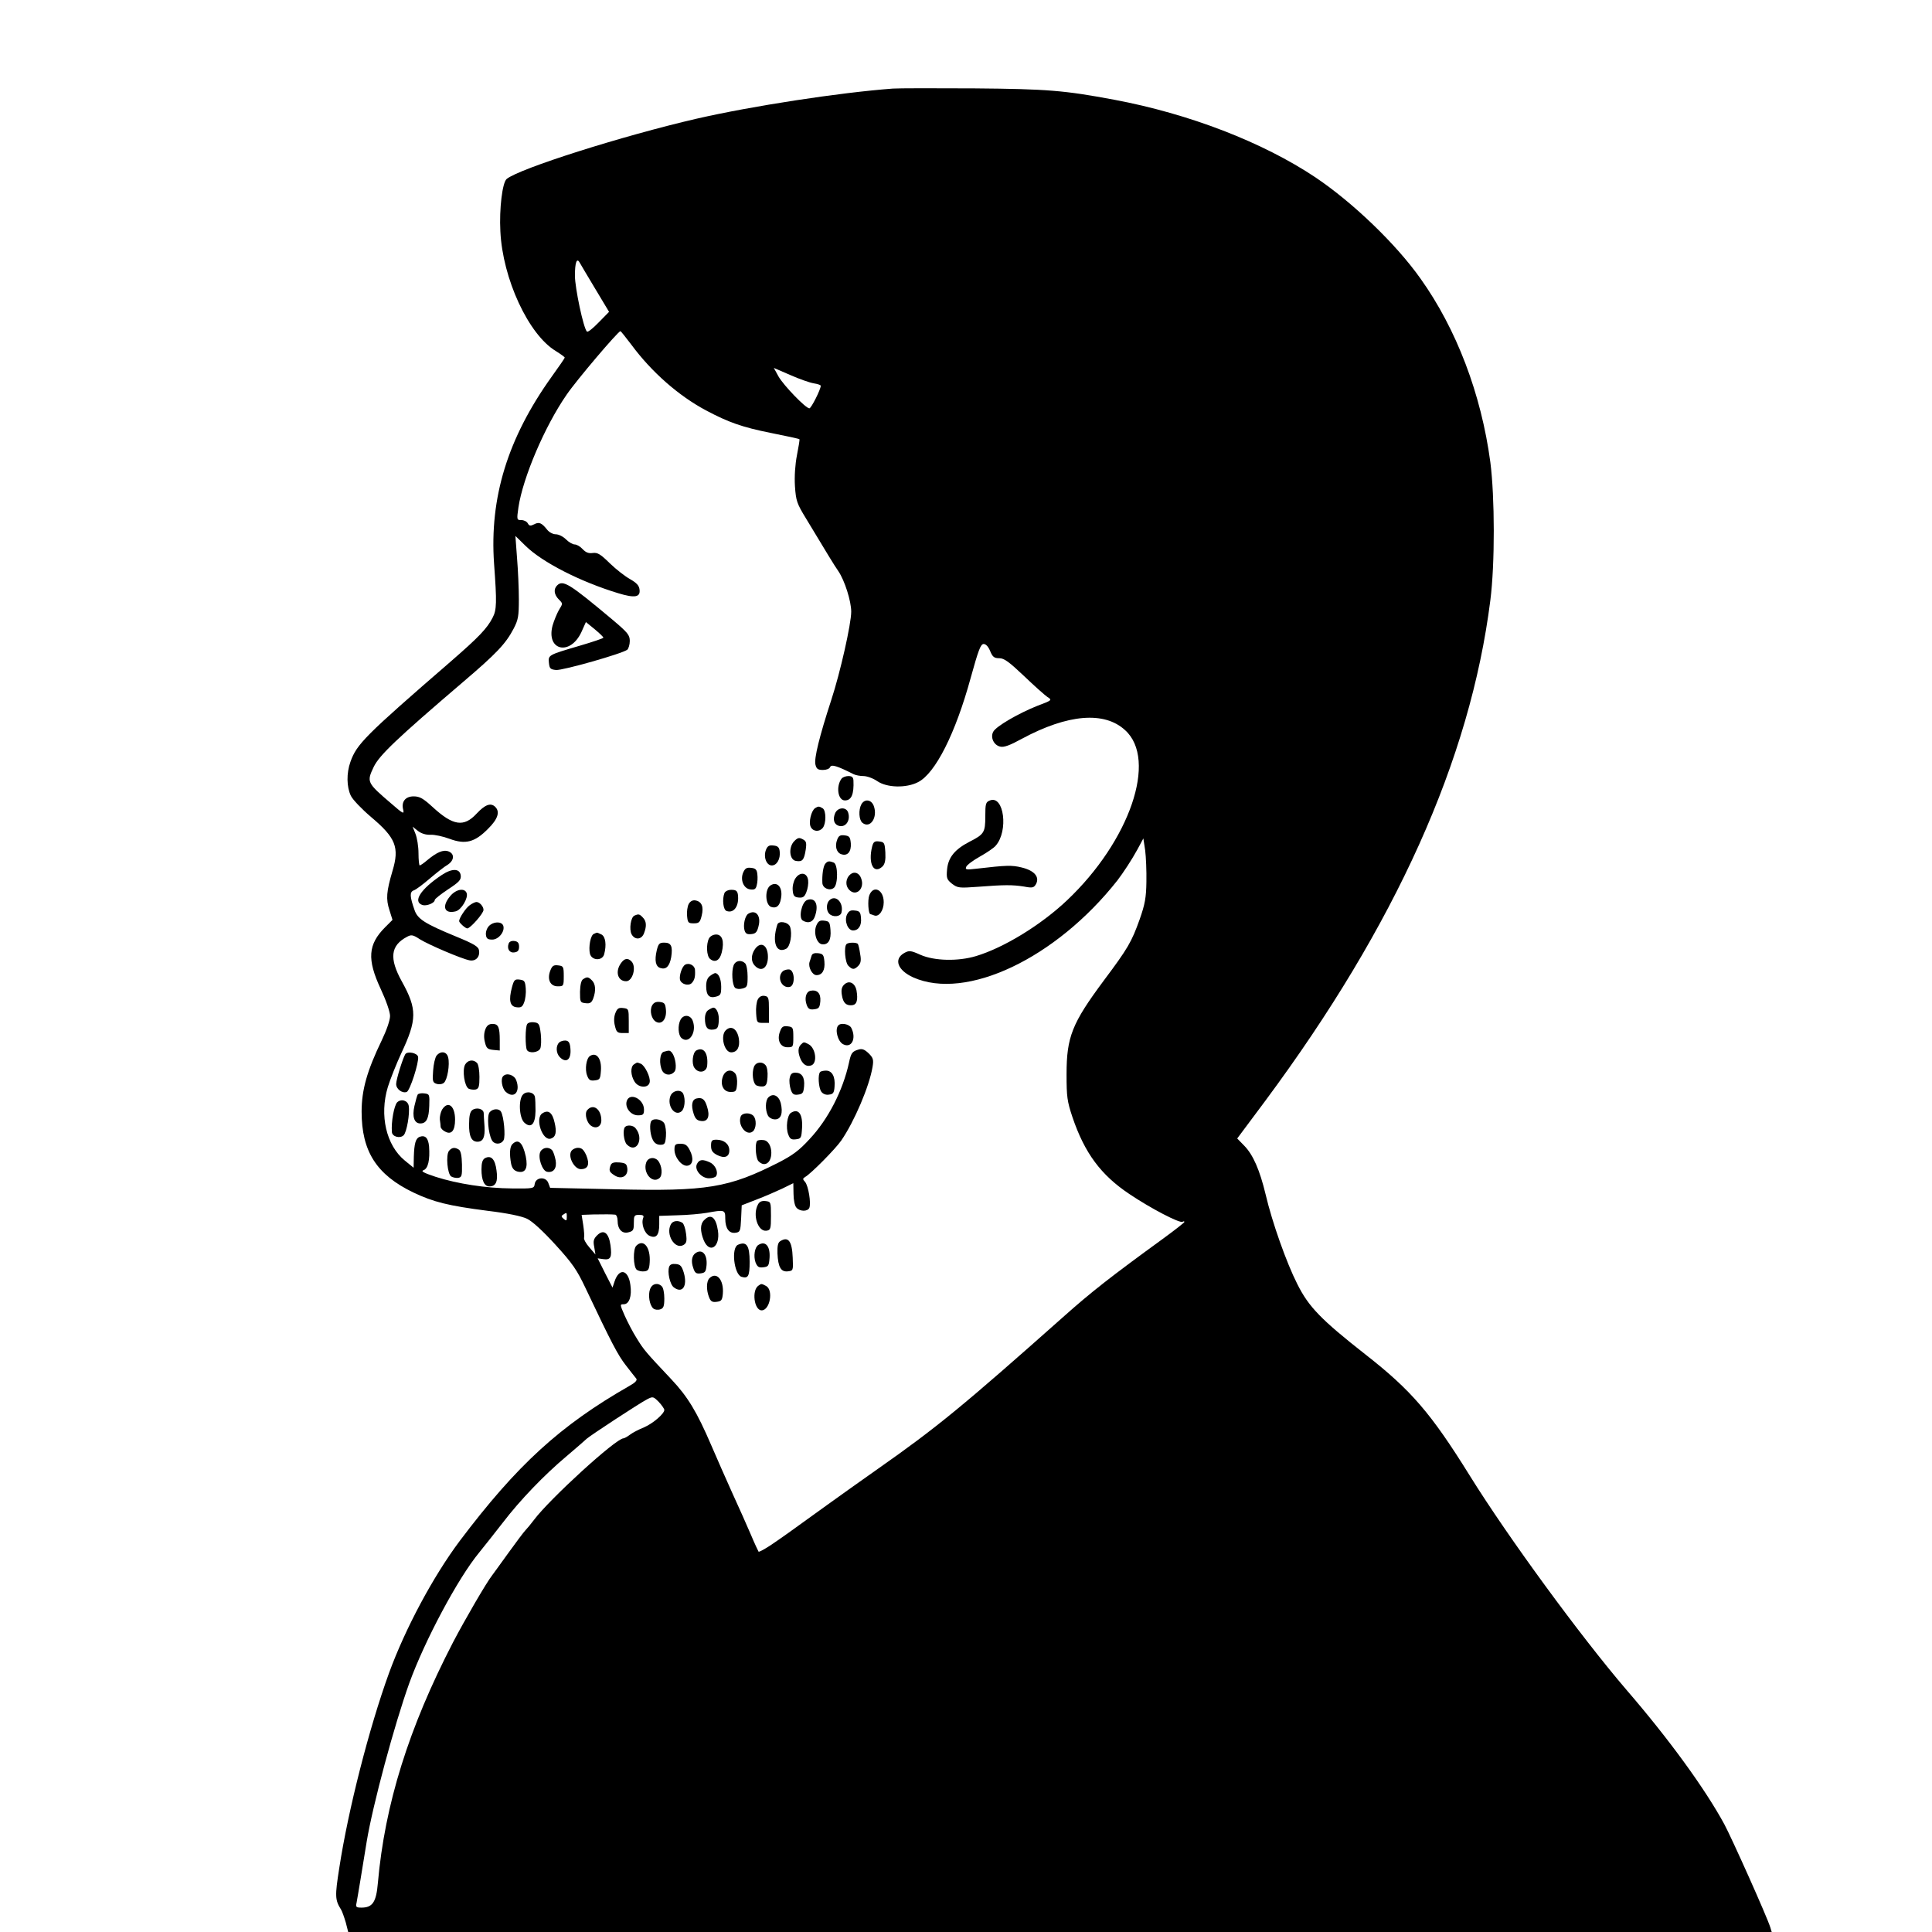
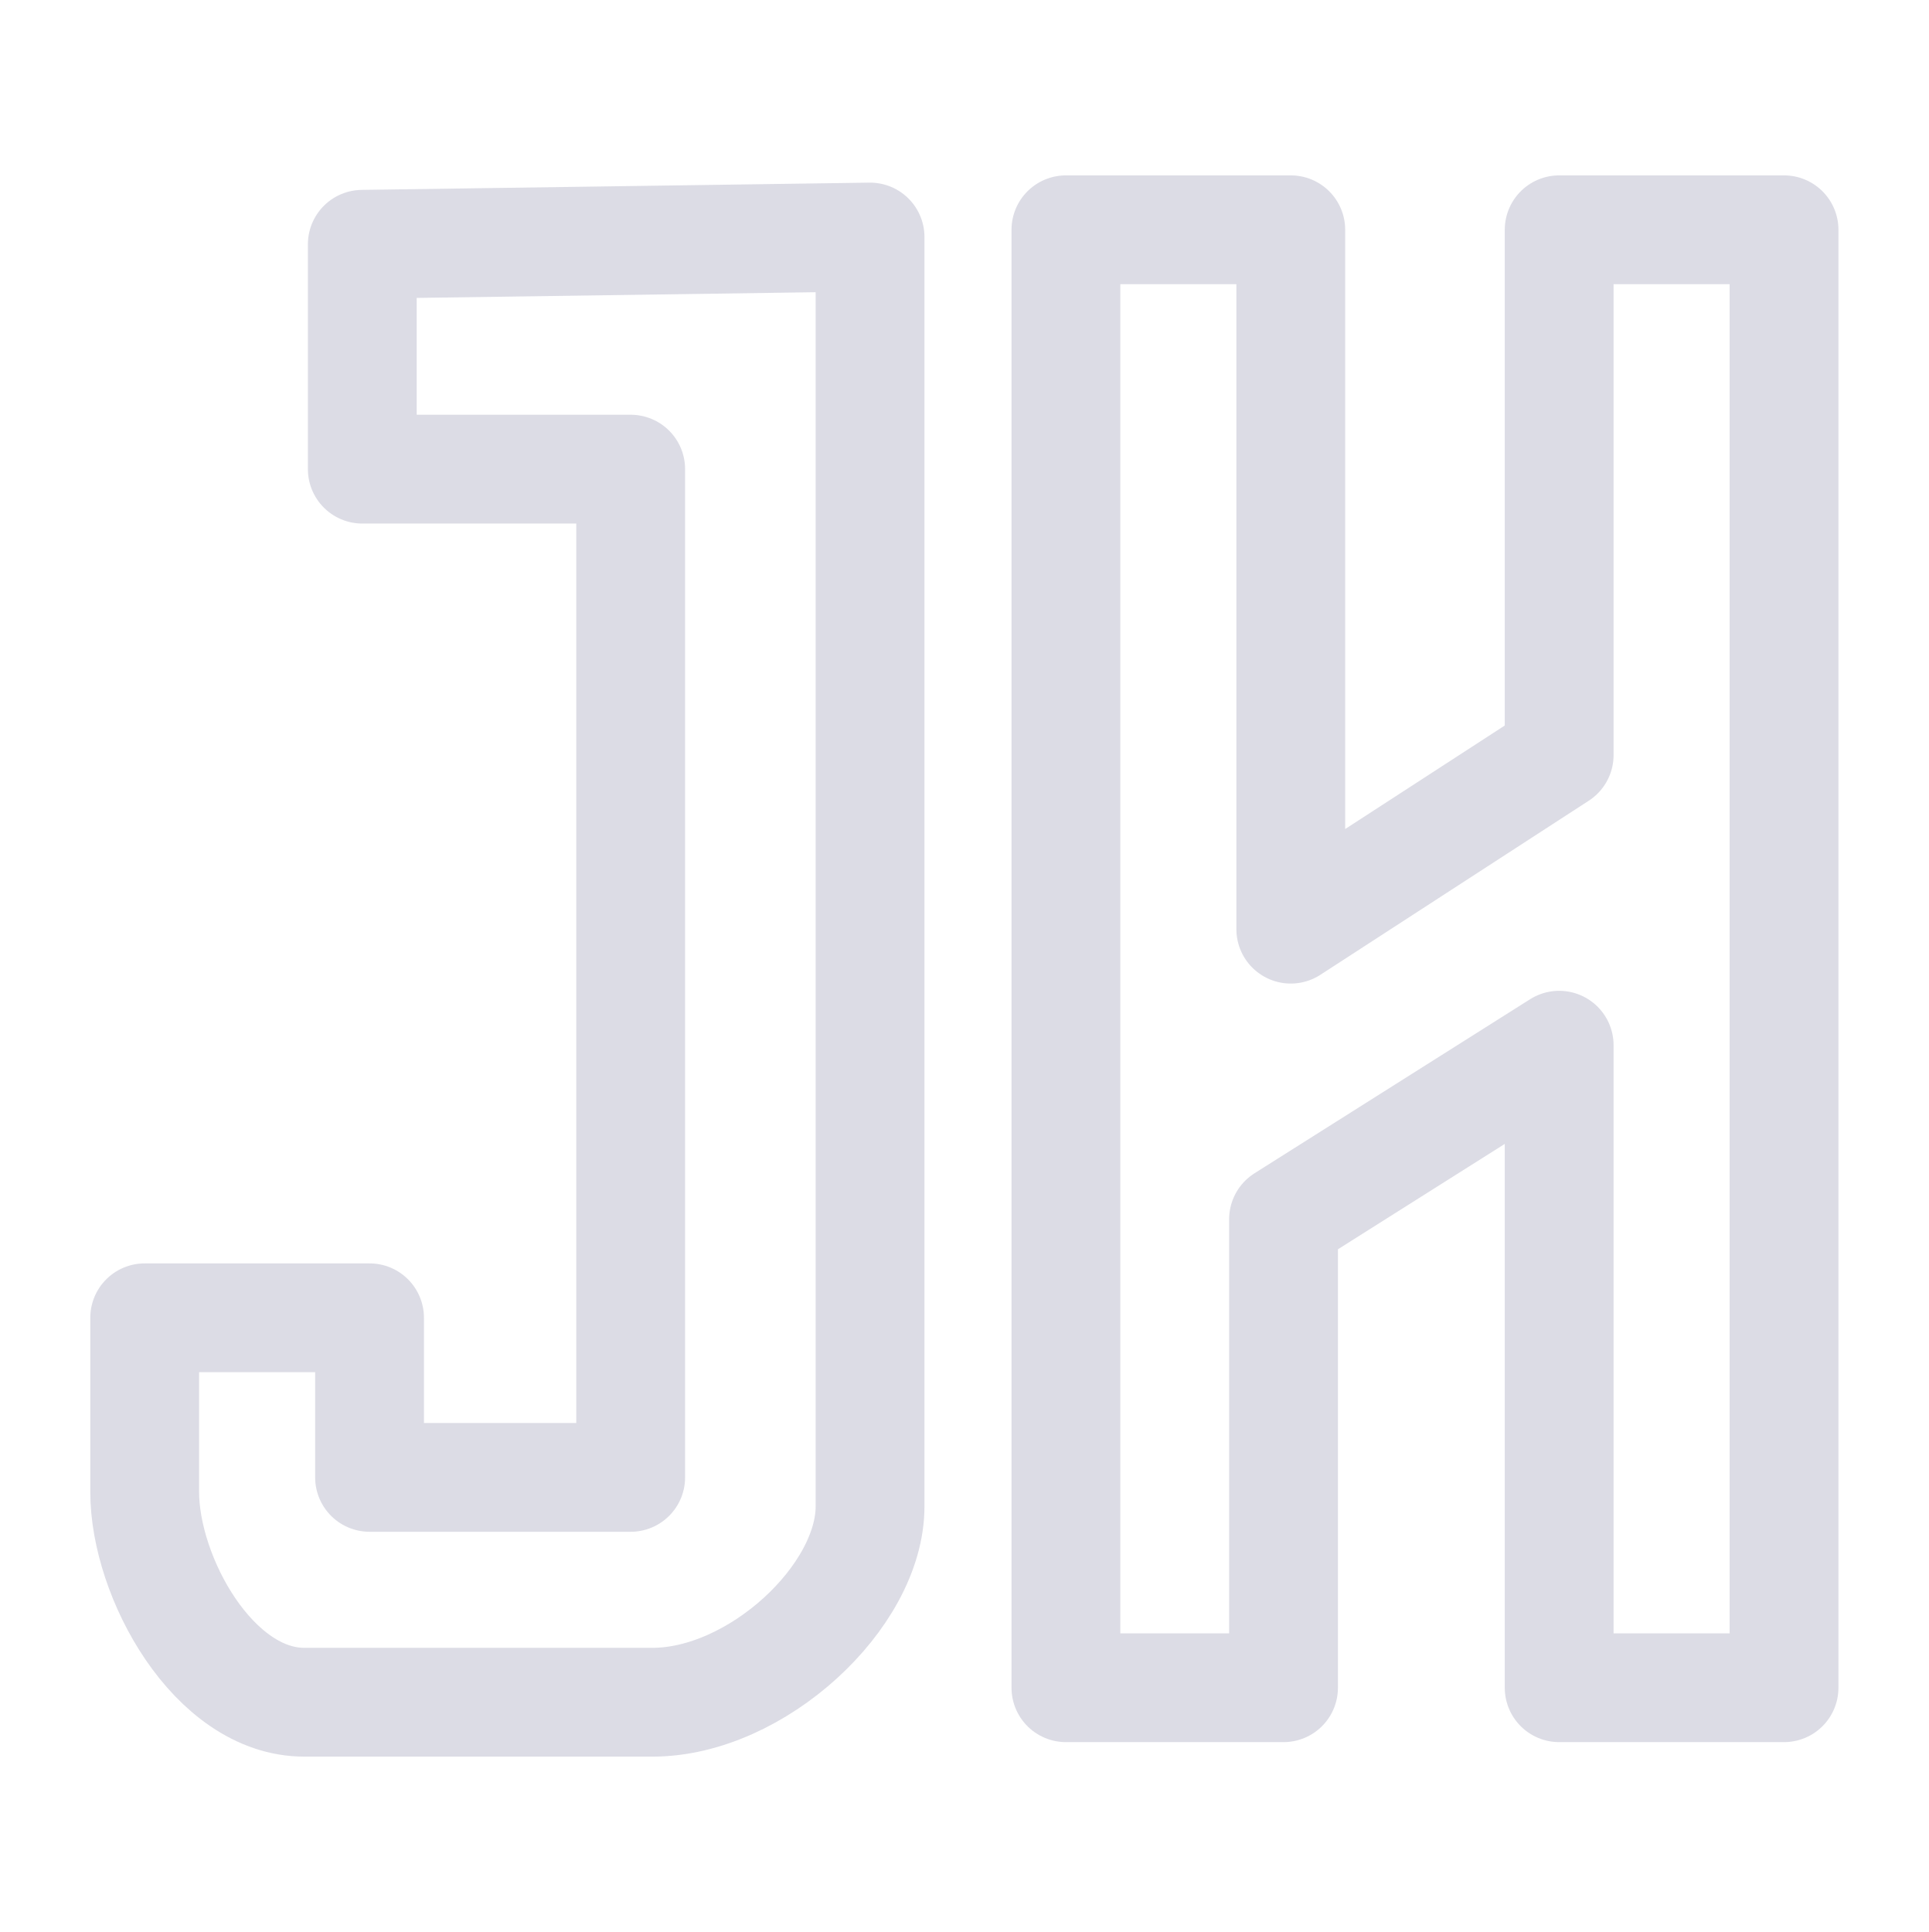
- <svg xmlns="http://www.w3.org/2000/svg" version="1.0" width="951pt" height="951pt" viewBox="0 0 951 951" preserveAspectRatio="xMidYMid meet">
-   <g transform="translate(0,951) scale(0.1,-0.1)" fill="#000000" stroke="none">
-     <path d="M4395 9074 c-266 -20 -694 -86 -965 -148 -364 -84 -875 -246 -936 -297 -21 -17 -37 -146 -31 -258 11 -232 138 -508 273 -589 24 -15 43 -29 44 -32 0 -3 -29 -45 -65 -95 -216 -302 -306 -595 -283 -920 14 -191 13 -227 -7 -265 -27 -53 -67 -95 -205 -215 -425 -368 -464 -408 -495 -495 -20 -56 -19 -123 2 -167 9 -19 54 -66 100 -105 121 -102 140 -149 105 -265 -30 -102 -33 -138 -15 -193 l15 -48 -36 -36 c-85 -85 -90 -158 -22 -304 27 -58 46 -113 46 -133 0 -21 -17 -70 -41 -120 -72 -149 -99 -244 -99 -351 0 -196 74 -311 255 -398 99 -47 171 -65 365 -90 99 -12 166 -26 194 -39 27 -13 79 -61 141 -129 83 -91 105 -123 147 -212 128 -270 159 -330 199 -381 23 -30 46 -59 51 -65 6 -8 -5 -20 -34 -36 -341 -195 -553 -389 -835 -763 -131 -175 -268 -431 -348 -650 -98 -270 -201 -673 -245 -960 -22 -140 -21 -157 9 -205 5 -8 15 -36 23 -63 l12 -47 3504 0 3503 0 -7 23 c-16 52 -189 438 -226 507 -95 175 -273 420 -482 662 -227 265 -582 750 -771 1054 -192 309 -289 421 -514 597 -219 172 -279 234 -335 346 -53 104 -124 304 -156 441 -29 121 -62 196 -105 240 l-35 36 138 185 c642 865 1009 1680 1108 2464 23 180 22 509 0 680 -45 336 -167 656 -344 904 -121 171 -334 375 -517 498 -259 173 -622 313 -990 382 -246 46 -329 53 -690 56 -192 1 -372 1 -400 -1z m-1466 -984 l69 -115 -51 -52 c-28 -29 -54 -50 -58 -45 -17 16 -59 215 -59 275 0 64 9 90 23 65 4 -7 38 -65 76 -128z m179 -277 c99 -134 232 -251 367 -323 111 -59 179 -83 319 -111 76 -15 140 -29 141 -31 2 -2 -4 -37 -12 -78 -9 -46 -13 -105 -10 -153 5 -72 9 -85 55 -160 111 -184 135 -224 159 -259 31 -46 63 -147 63 -199 0 -60 -54 -300 -98 -434 -58 -178 -86 -290 -78 -319 5 -21 12 -26 37 -26 17 0 32 6 35 14 6 15 35 6 116 -35 10 -5 32 -9 48 -9 17 0 48 -11 68 -25 48 -33 143 -35 201 -5 85 43 184 239 259 513 38 137 49 167 64 167 11 0 23 -13 32 -35 12 -29 20 -35 45 -35 24 0 48 -18 121 -87 51 -49 103 -95 116 -104 24 -15 23 -16 -49 -43 -93 -37 -204 -101 -218 -128 -15 -28 3 -66 34 -73 18 -5 48 6 108 39 225 121 405 136 507 42 161 -145 23 -546 -286 -838 -129 -122 -311 -233 -447 -274 -89 -27 -206 -24 -274 6 -49 22 -56 22 -80 9 -53 -30 -33 -85 44 -120 261 -116 702 93 1005 477 29 38 70 100 99 153 l29 54 9 -59 c4 -32 7 -102 6 -154 -1 -78 -7 -111 -33 -185 -40 -112 -58 -143 -177 -302 -156 -210 -183 -277 -183 -461 0 -111 3 -133 29 -211 60 -177 140 -285 281 -379 104 -70 248 -145 261 -136 5 3 9 3 9 -1 0 -3 -46 -39 -102 -80 -264 -192 -357 -265 -495 -388 -492 -437 -622 -544 -910 -746 -81 -57 -192 -136 -246 -175 -192 -139 -233 -168 -285 -203 -29 -19 -55 -33 -58 -31 -2 3 -20 41 -38 84 -19 44 -59 135 -91 204 -31 69 -78 175 -104 236 -70 163 -115 238 -195 323 -127 135 -136 145 -171 202 -20 31 -46 82 -60 113 -24 55 -24 56 -5 56 27 0 41 39 33 95 -10 76 -55 86 -78 17 l-10 -30 -37 72 -36 72 28 -4 c36 -5 43 9 35 69 -9 62 -34 80 -66 48 -17 -17 -20 -28 -14 -57 l6 -37 -30 35 c-17 19 -28 40 -26 47 2 7 0 35 -4 62 l-8 51 56 2 c60 1 89 1 109 -1 6 0 12 -14 12 -29 0 -43 22 -66 53 -58 24 6 27 11 27 46 0 36 2 40 26 40 19 0 25 -4 20 -15 -11 -29 6 -76 31 -88 33 -15 48 3 48 56 l0 42 90 3 c50 1 114 7 144 12 88 16 91 15 91 -28 0 -49 19 -75 51 -70 22 3 24 8 27 69 l3 66 72 28 c40 15 97 40 127 54 l55 27 1 -53 c0 -28 6 -59 14 -67 16 -20 56 -21 64 -1 9 24 -5 108 -21 127 -13 14 -12 17 1 25 28 16 148 137 177 179 64 93 138 266 154 362 6 36 3 45 -19 67 -20 19 -32 24 -49 19 -32 -9 -38 -17 -48 -65 -30 -137 -102 -278 -194 -376 -51 -56 -84 -80 -152 -115 -246 -125 -352 -143 -806 -132 l-319 7 -9 24 c-12 33 -62 29 -67 -5 -3 -22 -6 -23 -110 -22 -131 1 -270 23 -377 57 -60 20 -75 28 -60 33 22 8 32 50 27 117 -4 42 -19 57 -47 47 -19 -8 -26 -33 -28 -98 l-1 -54 -43 35 c-92 75 -126 223 -84 362 12 39 42 114 66 166 78 166 79 217 3 354 -63 114 -56 177 26 220 20 11 29 10 62 -12 45 -28 207 -97 245 -104 30 -6 52 16 47 48 -2 19 -23 32 -113 69 -153 63 -189 86 -204 129 -24 68 -25 90 -5 98 11 3 46 30 79 58 33 28 72 59 88 68 33 21 36 54 5 66 -26 10 -58 -4 -106 -44 -16 -14 -33 -25 -36 -25 -3 0 -6 27 -6 60 0 33 -7 76 -15 96 l-14 35 26 -21 c17 -13 39 -20 62 -19 20 1 62 -8 94 -20 78 -29 124 -17 189 49 49 48 60 84 36 108 -22 22 -50 12 -92 -33 -63 -68 -116 -60 -217 33 -46 42 -63 52 -93 52 -41 0 -62 -27 -51 -67 5 -22 -2 -18 -56 29 -124 106 -125 108 -89 184 28 57 114 139 437 415 168 143 212 190 251 264 23 44 26 62 26 145 0 52 -4 144 -9 204 l-8 108 49 -48 c82 -81 269 -177 457 -234 82 -25 110 -20 105 18 -2 20 -15 33 -46 51 -24 13 -69 48 -100 78 -46 45 -60 54 -84 51 -20 -3 -34 2 -50 19 -12 13 -29 23 -39 23 -10 0 -29 11 -43 25 -14 14 -36 25 -50 25 -14 0 -33 10 -43 23 -27 34 -40 39 -64 26 -18 -9 -24 -8 -31 5 -5 9 -19 16 -32 16 -22 0 -23 1 -14 63 22 146 129 398 237 554 49 72 254 313 265 313 2 0 26 -30 54 -67z m898 -190 c19 -3 34 -8 34 -12 0 -18 -47 -111 -56 -111 -18 0 -127 113 -152 157 l-23 42 81 -35 c45 -20 97 -38 116 -41z m-1216 -4104 c0 -18 -2 -20 -15 -9 -13 11 -13 15 -3 21 18 12 18 12 18 -12z m480 -949 c0 -19 -56 -67 -100 -86 -25 -10 -56 -26 -69 -36 -13 -10 -28 -18 -32 -18 -37 0 -364 -299 -441 -402 -15 -20 -34 -43 -42 -51 -8 -8 -46 -59 -85 -113 -39 -55 -75 -103 -79 -109 -27 -34 -134 -218 -192 -329 -218 -421 -336 -798 -370 -1185 -8 -94 -26 -121 -81 -121 -25 0 -29 3 -24 23 2 12 11 62 19 112 8 50 22 135 31 190 30 181 136 575 210 781 76 209 239 515 343 641 26 32 79 99 117 148 85 111 203 234 315 328 47 40 91 78 98 85 19 17 260 175 297 194 29 15 31 14 58 -13 15 -16 27 -34 27 -39z" />
-     <path d="M2742 6628 c-18 -18 -15 -45 9 -69 20 -20 20 -20 0 -52 -10 -18 -24 -52 -31 -76 -33 -124 87 -151 142 -32 l22 49 43 -35 c24 -20 43 -38 43 -42 0 -3 -53 -21 -118 -40 -153 -45 -154 -45 -150 -84 3 -28 7 -32 35 -35 32 -3 328 81 351 100 6 6 12 25 12 43 0 29 -10 41 -82 102 -217 182 -247 200 -276 171z" />
-     <path d="M4143 5678 c-29 -38 -19 -108 16 -108 32 0 45 30 42 98 -1 16 -7 22 -25 22 -13 0 -28 -6 -33 -12z" />
-     <path d="M4873 5570 c-21 -8 -23 -16 -23 -79 0 -79 -6 -88 -79 -125 -71 -37 -103 -76 -109 -134 -4 -44 -2 -51 24 -72 28 -21 34 -22 129 -15 129 10 169 10 226 1 42 -8 48 -6 59 13 18 35 -9 66 -71 81 -49 12 -75 11 -222 -6 -50 -6 -57 -5 -51 9 3 9 34 32 68 51 34 19 69 43 77 53 64 72 41 250 -28 223z" />
-     <path d="M4240 5551 c-15 -28 -12 -77 5 -91 38 -31 77 26 56 83 -12 32 -45 36 -61 8z" />
-     <path d="M4012 5532 c-19 -13 -33 -71 -21 -93 12 -23 42 -25 59 -4 17 21 17 84 0 96 -18 11 -22 11 -38 1z" />
-     <path d="M4110 5505 c-11 -28 -5 -51 16 -59 34 -13 62 23 49 64 -9 30 -53 27 -65 -5z" />
-     <path d="M4121 5377 c-13 -33 -3 -65 21 -72 30 -10 49 13 46 54 -3 31 -7 36 -30 39 -22 3 -30 -2 -37 -21z" />
-     <path d="M3910 5370 c-30 -30 -25 -94 9 -98 31 -5 39 5 47 55 5 35 3 43 -15 52 -17 9 -24 8 -41 -9z" />
-     <path d="M4293 5343 c-21 -84 8 -140 52 -97 11 12 15 31 13 68 -3 47 -5 51 -30 54 -23 3 -29 -2 -35 -25z" />
-     <path d="M3770 5326 c-13 -35 3 -76 29 -76 25 0 43 32 39 68 -2 21 -9 28 -30 30 -22 3 -30 -2 -38 -22z" />
-     <path d="M4062 5258 c-10 -13 -16 -55 -14 -95 2 -26 37 -40 57 -23 21 18 20 116 -1 124 -23 9 -30 8 -42 -6z" />
-     <path d="M3659 5217 c-17 -37 1 -81 34 -85 21 -3 28 2 32 21 4 14 5 38 3 53 -2 23 -9 30 -30 32 -22 3 -30 -2 -39 -21z" />
-     <path d="M2173 5202 c-103 -69 -143 -131 -93 -147 20 -6 60 10 60 25 0 5 29 28 65 52 55 36 65 47 63 68 -4 36 -43 37 -95 2z" />
-     <path d="M4187 5207 c-25 -20 -28 -56 -6 -78 34 -34 77 8 58 57 -9 27 -33 36 -52 21z" />
-     <path d="M3915 5186 c-9 -14 -15 -39 -13 -58 2 -27 8 -34 29 -36 21 -2 29 3 38 26 7 17 11 43 9 58 -4 39 -40 45 -63 10z" />
-     <path d="M3793 5152 c-29 -18 -27 -94 2 -106 26 -9 43 4 49 40 11 53 -16 88 -51 66z" />
-     <path d="M2216 5099 c-43 -51 -29 -89 27 -75 28 7 63 66 54 90 -10 27 -53 19 -81 -15z" />
-     <path d="M3566 5114 c-12 -31 -6 -82 10 -88 37 -14 64 26 56 82 -3 17 -10 22 -32 22 -16 0 -30 -7 -34 -16z" />
-     <path d="M4279 5103 c-9 -24 -5 -93 6 -93 2 0 10 -3 18 -6 23 -9 47 24 47 65 0 62 -51 86 -71 34z" />
-     <path d="M3973 5080 c-27 -11 -43 -87 -22 -101 26 -16 49 -9 59 17 22 58 5 99 -37 84z" />
-     <path d="M4082 5078 c-15 -15 -16 -50 0 -66 18 -18 55 -15 60 6 12 49 -29 91 -60 60z" />
-     <path d="M3390 5060 c-6 -11 -10 -38 -8 -58 3 -34 6 -37 33 -37 26 0 31 5 39 38 11 44 0 70 -32 75 -13 2 -25 -5 -32 -18z" />
-     <path d="M2312 5054 c-19 -13 -52 -63 -52 -78 0 -8 31 -36 40 -36 15 0 80 74 80 91 0 17 -19 39 -35 39 -6 0 -21 -7 -33 -16z" />
-     <path d="M4169 5008 c-14 -31 4 -78 30 -78 27 0 43 24 39 62 -2 28 -7 34 -30 36 -21 3 -30 -2 -39 -20z" />
-     <path d="M3683 5012 c-16 -10 -26 -56 -18 -82 5 -16 13 -20 33 -18 22 2 29 10 36 40 13 51 -14 83 -51 60z" />
-     <path d="M3123 5003 c-18 -7 -27 -67 -14 -92 16 -29 49 -27 61 5 14 36 12 60 -6 78 -16 17 -21 18 -41 9z" />
-     <path d="M4019 4956 c-16 -35 0 -90 27 -94 31 -4 46 21 42 70 -3 39 -6 43 -30 46 -22 3 -30 -2 -39 -22z" />
-     <path d="M2406 4951 c-10 -11 -16 -30 -14 -43 2 -18 9 -23 31 -23 32 0 64 41 54 69 -9 22 -50 20 -71 -3z" />
-     <path d="M3826 4958 c-27 -86 -5 -144 44 -118 20 11 31 73 19 108 -9 24 -57 32 -63 10z" />
-     <path d="M2923 4913 c-16 -6 -27 -65 -19 -98 9 -34 61 -36 70 -2 12 45 7 86 -13 97 -11 5 -21 10 -23 9 -2 0 -8 -3 -15 -6z" />
-     <path d="M3490 4891 c-15 -29 -12 -87 5 -101 25 -21 49 -7 58 33 13 54 2 87 -28 87 -14 0 -29 -8 -35 -19z" />
-     <path d="M2504 4866 c-10 -26 4 -48 28 -44 17 2 23 10 23 28 0 18 -6 26 -23 28 -13 2 -25 -3 -28 -12z" />
-     <path d="M3233 4833 c-12 -51 -6 -81 18 -88 28 -9 45 9 53 54 8 53 0 71 -34 71 -24 0 -29 -5 -37 -37z" />
-     <path d="M4167 4863 c-14 -13 -7 -92 9 -107 20 -20 29 -20 49 0 12 13 15 26 9 58 -3 22 -8 44 -11 49 -5 9 -47 9 -56 0z" />
-     <path d="M3716 4838 c-20 -29 -20 -62 0 -82 32 -33 64 -11 64 44 0 58 -35 79 -64 38z" />
-     <path d="M3995 4806 c-3 -9 -7 -23 -10 -31 -8 -25 13 -65 34 -65 28 0 43 24 39 67 -3 33 -7 38 -31 41 -18 2 -29 -2 -32 -12z" />
-     <path d="M3056 4768 c-29 -41 -15 -88 26 -88 33 0 52 72 26 98 -18 18 -35 15 -52 -10z" />
-     <path d="M3611 4758 c-11 -29 -7 -96 7 -110 6 -6 22 -8 36 -4 24 6 26 11 26 59 0 29 -5 58 -12 65 -19 19 -48 14 -57 -10z" />
-     <path d="M3372 4761 c-15 -9 -29 -52 -25 -73 6 -23 42 -33 58 -17 14 15 18 31 16 65 -1 22 -30 37 -49 25z" />
-     <path d="M2709 4733 c-17 -43 -1 -78 36 -78 29 0 30 1 30 50 0 47 -2 50 -27 53 -23 3 -30 -2 -39 -25z" />
-     <path d="M3852 4728 c-29 -29 -4 -84 35 -76 28 5 26 82 -2 86 -11 1 -26 -3 -33 -10z" />
-     <path d="M3495 4706 c-13 -9 -19 -26 -19 -50 0 -45 15 -61 48 -52 23 6 26 12 26 49 0 38 -13 67 -30 67 -3 0 -15 -6 -25 -14z" />
-     <path d="M2870 4690 c-9 -6 -14 -27 -15 -62 0 -51 1 -53 27 -56 22 -3 30 2 38 23 14 38 12 71 -6 89 -18 18 -24 19 -44 6z" />
-     <path d="M2520 4650 c-17 -64 -10 -94 22 -98 23 -3 30 2 38 24 6 15 10 46 8 68 -3 36 -6 41 -30 44 -24 3 -28 -1 -38 -38z" />
-     <path d="M4154 4662 c-11 -11 -14 -26 -10 -50 6 -39 21 -53 51 -50 23 3 29 26 21 73 -8 38 -38 52 -62 27z" />
-     <path d="M3989 4633 c-22 -5 -30 -38 -18 -70 7 -19 15 -24 37 -21 23 3 27 8 30 40 3 39 -16 58 -49 51z" />
-     <path d="M3730 4590 c-6 -11 -10 -42 -8 -68 3 -45 4 -47 33 -47 l30 0 0 65 c0 59 -2 65 -22 68 -14 2 -26 -4 -33 -18z" />
-     <path d="M3210 4561 c-14 -26 -3 -69 20 -81 28 -15 52 14 48 59 -3 31 -7 36 -30 39 -19 2 -30 -3 -38 -17z" />
-     <path d="M3029 4523 c-7 -18 -8 -41 -2 -63 7 -30 12 -35 38 -35 l30 0 0 60 c0 58 -1 60 -27 63 -23 3 -30 -2 -39 -25z" />
-     <path d="M3488 4539 c-11 -6 -18 -22 -18 -42 0 -43 12 -59 41 -55 20 2 25 10 27 41 3 35 -10 67 -27 67 -3 0 -14 -5 -23 -11z" />
-     <path d="M3350 4491 c-15 -28 -12 -77 5 -91 37 -31 76 29 55 85 -11 30 -45 33 -60 6z" />
-     <path d="M2595 4469 c-10 -15 -10 -113 -1 -128 11 -17 54 -13 65 7 5 10 6 42 3 72 -6 50 -9 55 -34 58 -14 2 -29 -2 -33 -9z" />
-     <path d="M2389 4443 c-7 -18 -8 -41 -2 -63 7 -30 13 -35 41 -38 l32 -3 0 50 c0 65 -7 81 -36 81 -17 0 -28 -8 -35 -27z" />
-     <path d="M4127 4463 c-19 -18 -4 -79 23 -93 42 -22 67 29 40 81 -10 18 -50 26 -63 12z" />
-     <path d="M3840 4434 c-17 -42 0 -79 36 -79 28 0 29 1 29 50 0 47 -2 50 -27 53 -23 3 -30 -2 -38 -24z" />
-     <path d="M3572 4438 c-27 -27 -7 -108 27 -108 30 0 44 26 38 67 -8 49 -38 68 -65 41z" />
-     <path d="M2752 4378 c-17 -17 -15 -53 4 -72 31 -31 56 -12 52 40 -2 30 -8 40 -23 42 -11 1 -26 -3 -33 -10z" />
-     <path d="M3942 4368 c-15 -15 -15 -40 -1 -72 13 -28 32 -38 53 -30 31 12 21 86 -14 104 -23 12 -24 12 -38 -2z" />
-     <path d="M3427 4339 c-17 -10 -24 -64 -9 -85 20 -30 60 -23 63 11 6 62 -18 94 -54 74z" />
-     <path d="M3268 4333 c-21 -5 -25 -61 -8 -94 13 -23 43 -25 60 -4 13 15 5 70 -12 93 -11 12 -12 13 -40 5z" />
-     <path d="M1995 4321 c-13 -22 -45 -125 -45 -147 0 -25 30 -47 52 -39 16 6 61 146 56 173 -4 19 -52 29 -63 13z" />
-     <path d="M2149 4314 c-7 -9 -15 -42 -17 -74 -4 -52 -2 -59 17 -65 12 -4 28 -2 36 5 17 14 30 90 21 125 -7 29 -36 34 -57 9z" />
-     <path d="M2904 4312 c-18 -11 -26 -66 -14 -96 8 -22 15 -27 38 -24 25 3 27 7 30 49 4 58 -22 92 -54 71z" />
-     <path d="M2289 4269 c-14 -28 -3 -106 18 -118 9 -4 24 -6 34 -4 16 4 19 15 19 62 0 31 -5 62 -12 69 -19 19 -46 14 -59 -9z" />
-     <path d="M3121 4271 c-19 -12 -17 -55 3 -86 20 -31 69 -32 74 -2 5 24 -24 83 -44 91 -19 7 -16 8 -33 -3z" />
-     <path d="M3711 4258 c-11 -30 -5 -79 11 -90 7 -4 22 -7 33 -6 16 2 21 12 23 46 2 24 -2 50 -9 58 -17 21 -49 17 -58 -8z" />
-     <path d="M3559 4213 c-16 -41 1 -78 37 -78 26 0 29 3 32 38 2 21 -2 45 -9 53 -19 23 -48 17 -60 -13z" />
-     <path d="M4037 4233 c-12 -11 -8 -78 6 -97 8 -11 23 -17 38 -14 20 2 25 9 27 40 4 48 -12 78 -42 78 -12 0 -26 -3 -29 -7z" />
-     <path d="M3887 4203 c-3 -14 0 -39 5 -55 8 -24 15 -29 37 -26 22 3 26 8 29 41 4 44 -11 67 -43 67 -17 0 -24 -7 -28 -27z" />
-     <path d="M2477 4213 c-14 -13 -6 -60 12 -77 41 -37 74 -1 52 57 -10 26 -47 38 -64 20z" />
-     <path d="M2575 4123 c-24 -23 -20 -115 6 -139 33 -30 54 -8 55 57 0 30 -1 61 -3 70 -5 23 -40 30 -58 12z" />
-     <path d="M3300 4115 c-18 -48 22 -103 55 -75 15 13 20 56 9 84 -10 26 -53 20 -64 -9z" />
-     <path d="M2056 4122 c-3 -5 -10 -30 -16 -56 -12 -53 -1 -86 29 -86 30 0 42 24 44 87 2 56 1 58 -25 61 -14 2 -29 -1 -32 -6z" />
-     <path d="M3782 4108 c-15 -15 -16 -62 -2 -89 6 -11 21 -19 35 -19 30 0 40 31 28 81 -10 36 -38 50 -61 27z" />
-     <path d="M3085 4090 c-10 -32 20 -70 55 -70 26 0 30 4 30 28 0 53 -71 87 -85 42z" />
-     <path d="M3429 4103 c-23 -5 -28 -33 -15 -74 8 -26 17 -35 38 -37 33 -4 44 24 28 72 -11 36 -24 45 -51 39z" />
-     <path d="M1955 4084 c-15 -16 -30 -96 -26 -146 1 -23 40 -34 58 -16 15 15 31 106 25 144 -4 27 -37 37 -57 18z" />
-     <path d="M2176 4048 c-7 -13 -12 -34 -11 -48 2 -14 4 -30 4 -37 1 -7 10 -17 22 -23 31 -17 49 4 49 59 0 68 -35 95 -64 49z" />
-     <path d="M2325 4046 c-11 -8 -16 -28 -16 -69 -1 -60 12 -87 41 -87 28 0 38 22 35 75 -2 28 -4 57 -4 66 -1 21 -35 30 -56 15z" />
-     <path d="M2890 4045 c-14 -17 -2 -64 22 -78 24 -15 48 -1 48 28 0 56 -41 85 -70 50z" />
-     <path d="M2410 4035 c-14 -17 -7 -104 11 -137 12 -23 45 -23 58 0 10 19 1 117 -13 140 -10 17 -41 15 -56 -3z" />
-     <path d="M2670 4030 c-39 -24 1 -141 43 -124 23 8 28 32 17 78 -11 50 -31 65 -60 46z" />
-     <path d="M3893 4032 c-18 -11 -26 -74 -13 -106 8 -22 15 -27 38 -24 25 3 27 6 30 56 4 69 -18 98 -55 74z" />
-     <path d="M3646 4014 c-16 -43 29 -99 60 -73 17 14 19 60 2 77 -17 17 -55 15 -62 -4z" />
-     <path d="M3207 3993 c-11 -11 -8 -66 6 -93 8 -17 21 -25 37 -25 22 0 25 5 28 42 2 23 -2 51 -8 63 -10 19 -49 28 -63 13z" />
-     <path d="M3077 3963 c-13 -12 -7 -72 9 -87 47 -47 86 29 42 81 -11 14 -40 17 -51 6z" />
-     <path d="M3500 3870 c0 -23 7 -33 29 -45 37 -19 61 -10 61 22 0 31 -25 52 -62 53 -24 0 -28 -4 -28 -30z" />
-     <path d="M3727 3894 c-11 -11 -8 -73 3 -95 6 -10 20 -19 31 -19 49 0 47 112 -2 118 -14 2 -28 0 -32 -4z" />
-     <path d="M2522 3878 c-13 -13 -15 -49 -6 -97 5 -22 14 -33 32 -38 38 -9 52 16 40 75 -15 68 -37 89 -66 60z" />
-     <path d="M3320 3851 c0 -38 36 -83 64 -79 27 4 32 37 11 77 -12 24 -22 31 -45 31 -26 0 -30 -4 -30 -29z" />
-     <path d="M2210 3845 c-16 -20 -8 -114 11 -126 8 -5 23 -8 34 -7 18 3 20 10 19 66 -1 43 -6 67 -15 73 -20 13 -35 11 -49 -6z" />
-     <path d="M2660 3841 c-14 -27 9 -95 33 -99 32 -6 49 18 42 57 -4 20 -11 42 -17 49 -16 18 -46 15 -58 -7z" />
-     <path d="M2811 3842 c-15 -29 17 -87 48 -87 36 0 45 24 27 68 -13 28 -22 37 -41 37 -13 0 -29 -8 -34 -18z" />
-     <path d="M2387 3809 c-12 -7 -17 -23 -17 -55 0 -54 14 -84 39 -84 32 0 43 24 35 79 -7 56 -27 76 -57 60z" />
-     <path d="M3181 3788 c-18 -50 30 -107 65 -77 17 14 13 61 -7 86 -18 20 -49 16 -58 -9z" />
-     <path d="M3431 3781 c-15 -28 21 -71 59 -71 16 0 32 5 35 11 12 19 -4 55 -30 67 -36 17 -53 15 -64 -7z" />
-     <path d="M3006 3775 c-10 -27 -7 -34 18 -50 34 -23 68 -5 64 33 -3 23 -8 27 -39 30 -26 2 -38 -1 -43 -13z" />
-     <path d="M3731 3581 c-28 -51 0 -135 42 -129 20 3 22 9 22 73 0 69 -1 70 -27 73 -18 2 -30 -3 -37 -17z" />
-     <path d="M3466 3504 c-20 -19 -20 -54 -2 -99 29 -69 82 -33 70 47 -10 67 -35 86 -68 52z" />
-     <path d="M3302 3483 c-26 -49 19 -124 61 -102 16 9 19 18 14 56 -3 25 -11 49 -18 54 -22 14 -48 10 -57 -8z" />
-     <path d="M3840 3400 c-11 -7 -14 -24 -13 -60 3 -67 17 -92 51 -88 26 3 27 4 24 67 -3 82 -22 107 -62 81z" />
-     <path d="M3132 3378 c-17 -17 -15 -103 2 -118 8 -6 25 -10 38 -8 19 2 24 10 26 44 5 74 -30 118 -66 82z" />
-     <path d="M3633 3383 c-35 -14 -20 -146 17 -158 33 -10 40 3 40 74 0 80 -15 102 -57 84z" />
-     <path d="M3733 3382 c-18 -11 -25 -55 -14 -86 9 -22 16 -27 39 -24 24 3 27 7 30 46 4 58 -20 86 -55 64z" />
-     <path d="M3424 3342 c-19 -13 -23 -41 -12 -72 8 -26 15 -31 37 -28 22 3 26 8 29 41 4 53 -22 81 -54 59z" />
-     <path d="M3294 3275 c-10 -26 4 -89 23 -102 42 -32 68 6 49 72 -10 33 -17 41 -39 43 -18 2 -29 -2 -33 -13z" />
-     <path d="M3492 3218 c-15 -15 -16 -57 -2 -93 8 -21 16 -26 38 -23 23 3 27 8 30 39 6 69 -31 112 -66 77z" />
-     <path d="M3200 3165 c-11 -30 -3 -80 16 -96 7 -6 22 -8 34 -4 16 5 20 15 20 54 0 26 -5 52 -12 59 -20 20 -48 14 -58 -13z" />
-     <path d="M3734 3182 c-35 -22 -22 -122 15 -122 41 0 59 100 22 120 -23 12 -23 12 -37 2z" />
+ <svg xmlns="http://www.w3.org/2000/svg" width="100%" height="100%" viewBox="0 0 1139 1141" version="1.1" xml:space="preserve" style="fill-rule:evenodd;clip-rule:evenodd;stroke-linecap:round;stroke-linejoin:round;stroke-miterlimit:1.5;">
+   <g id="Final-Single" transform="matrix(1,0,0,1,1241,61)">
+     <rect x="-1241" y="-61" width="1139" height="1141" style="fill:none;" />
+     <g transform="matrix(4.28373,0,0,4.28373,2780.03,-1193.28)">
+       <g transform="matrix(1,0,0,1,-966.729,29)">
+         <path d="M78,269L78,300L115,300L115,439L79,439L79,417L48,417L48,441C48,452.777 57.518,470 70,470L118,470C132.314,470 148,455.475 148,443L148,268L78,269Z" style="fill:none;stroke:#dcdce5;stroke-width:15px;" />
+       </g>
+       <g transform="matrix(1,0,0,1,-965.729,27)">
+         <path d="M174,269L174,470L204,470L204,405.42L242,381.42L242,470L273,470L273,269L242,269L242,341.42L205,365.42L205,269L174,269Z" style="fill:none;stroke:#dcdce5;stroke-width:15px;" />
+       </g>
+     </g>
  </g>
</svg>
